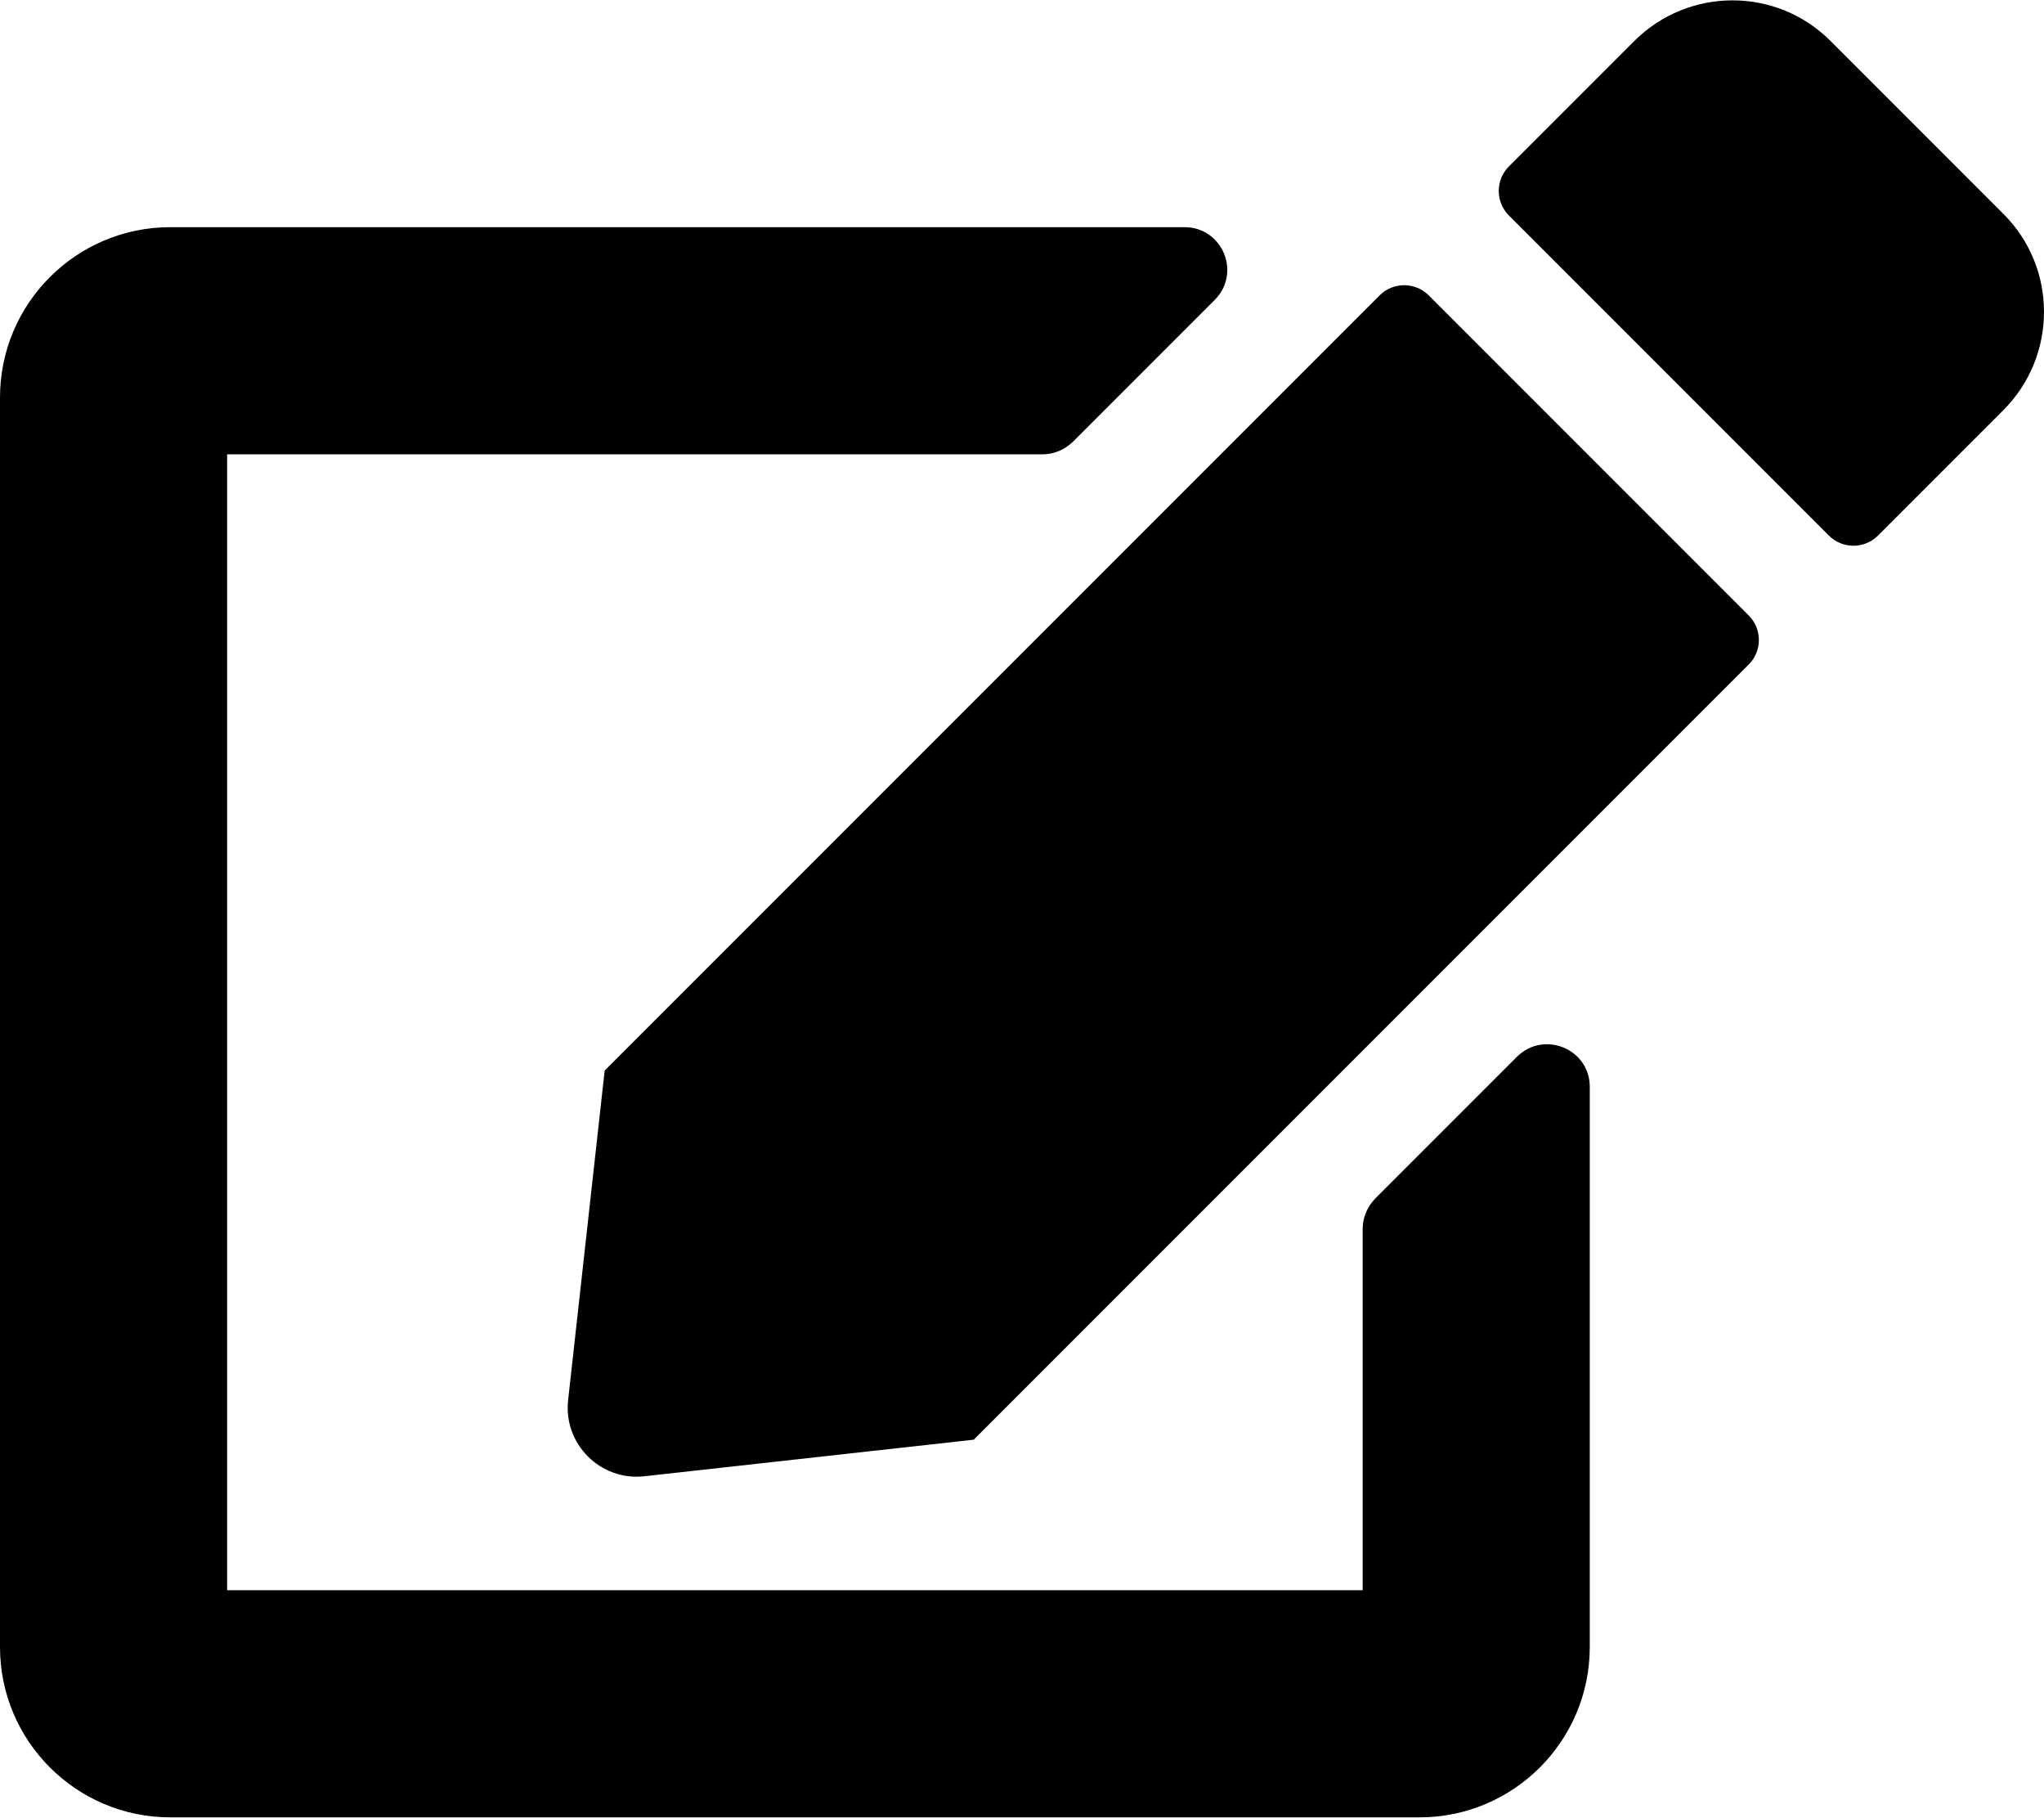
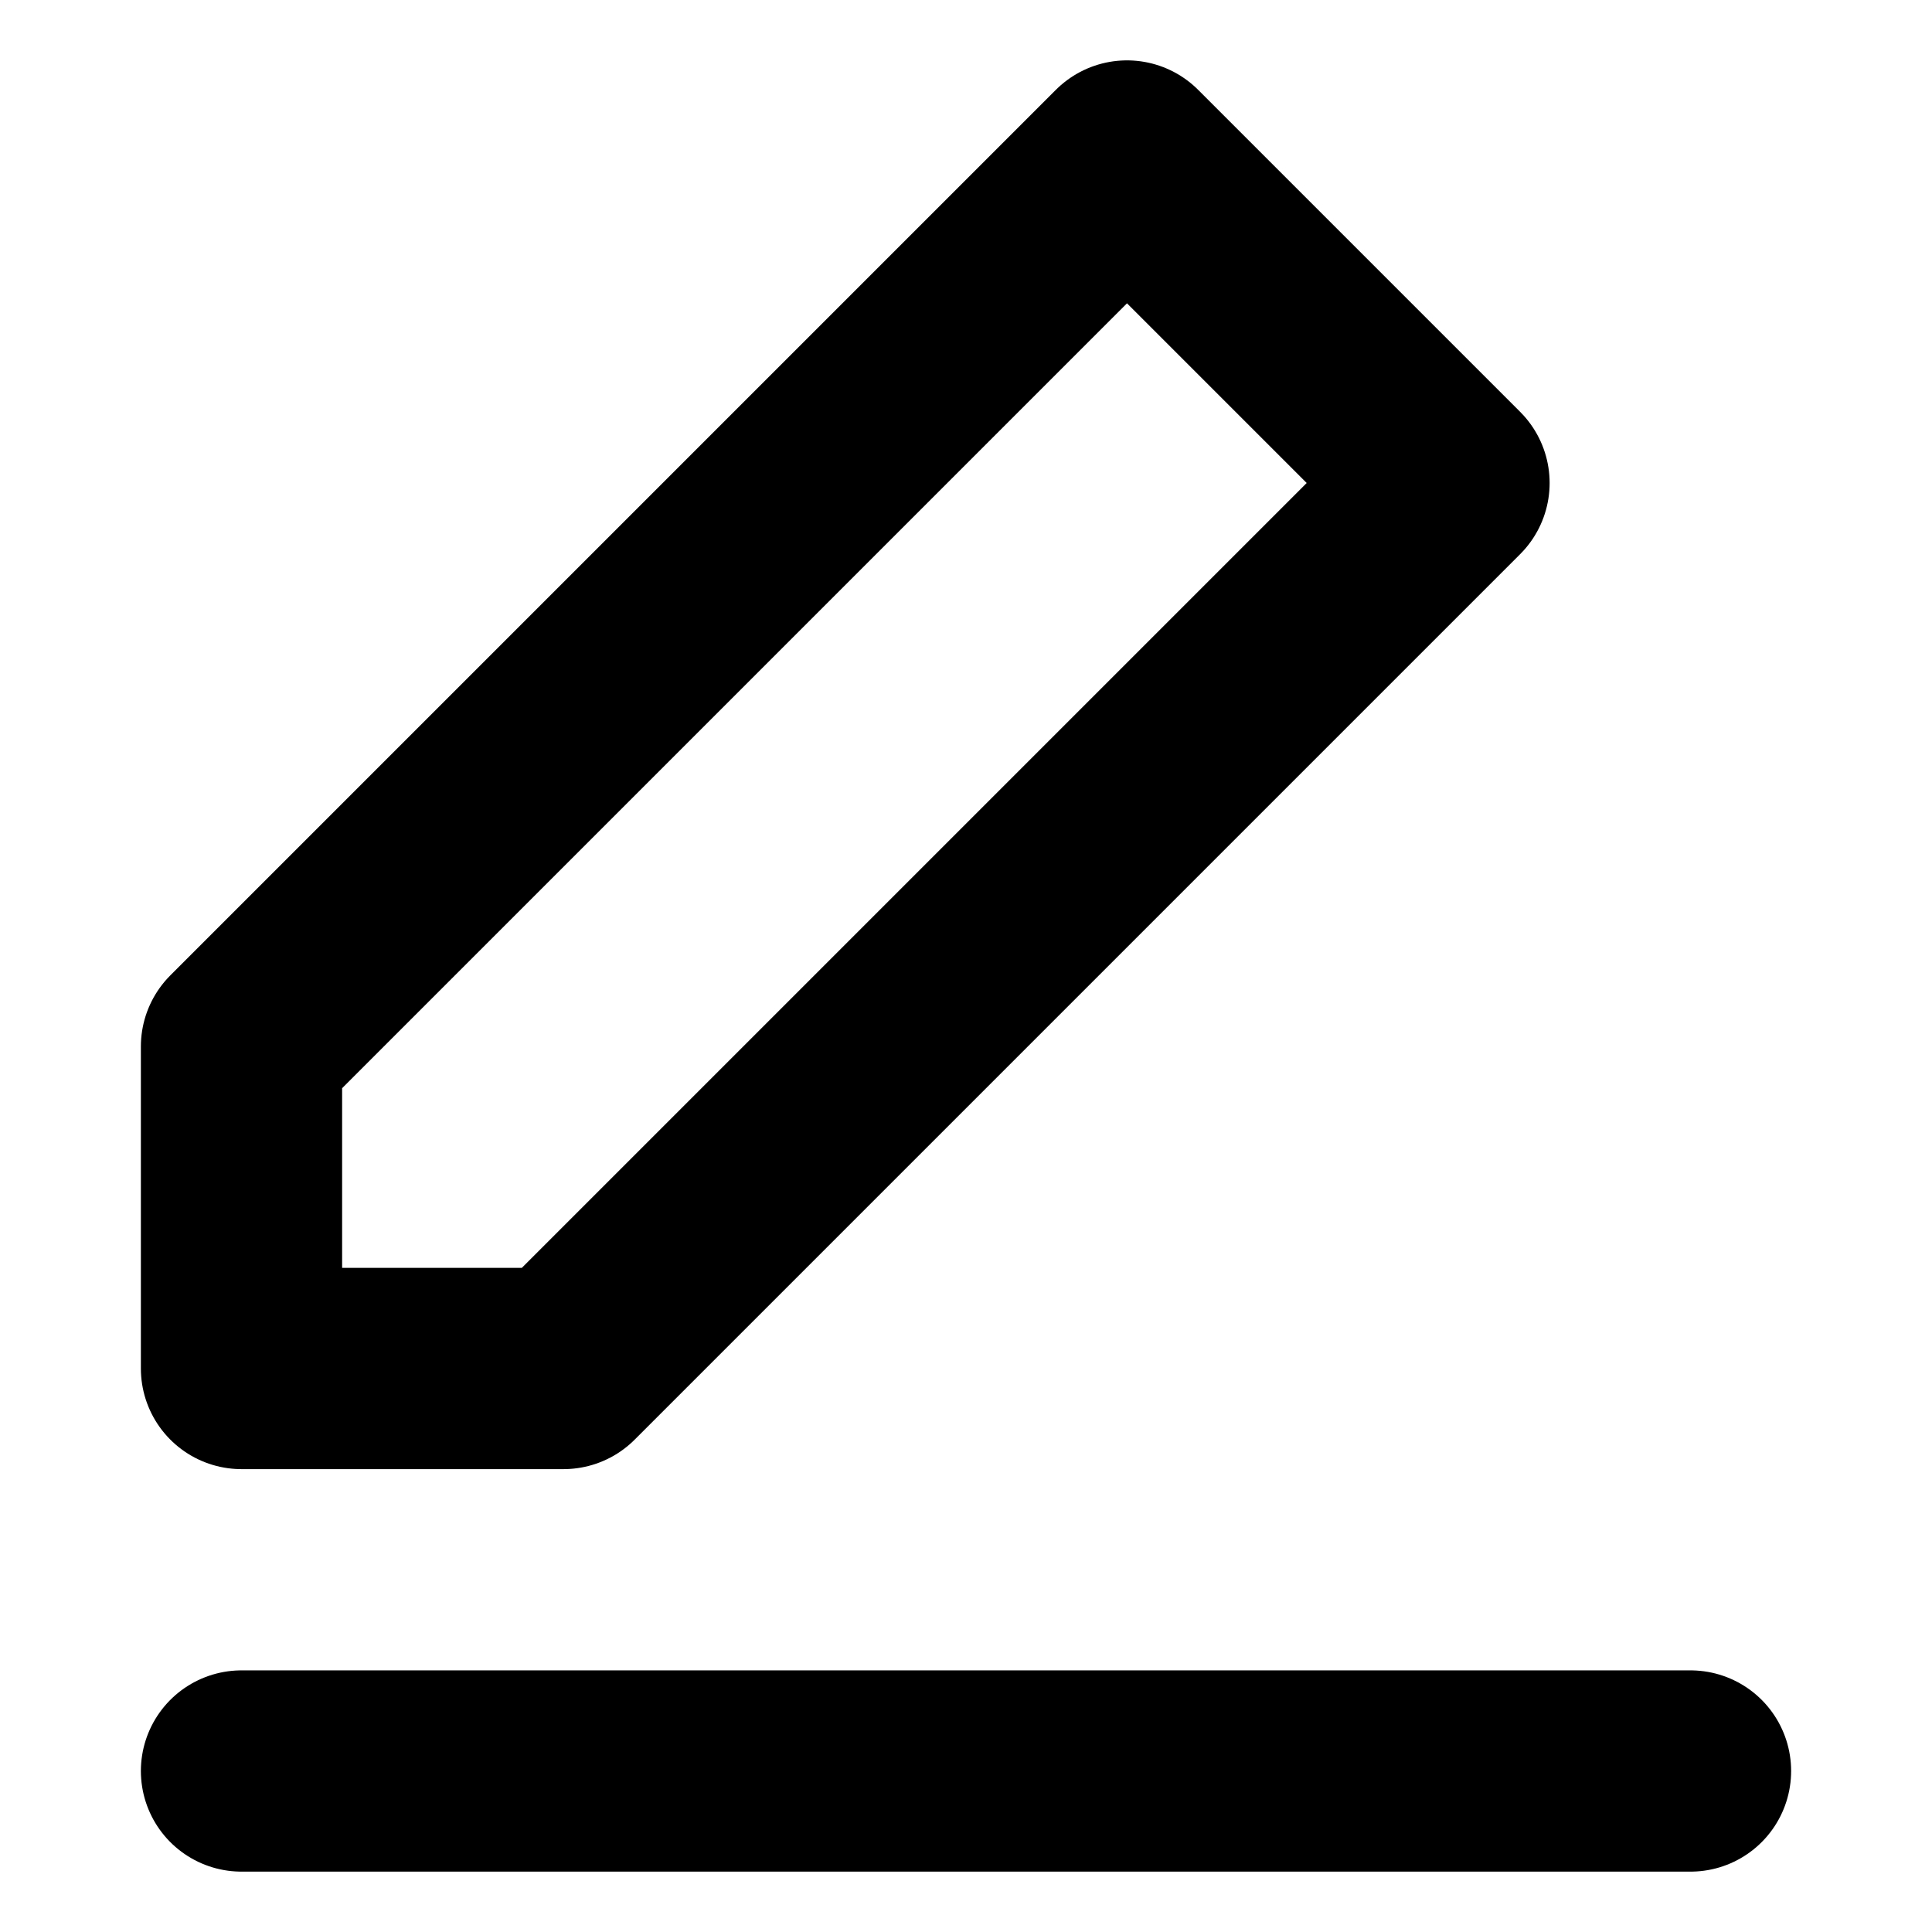
- <svg xmlns="http://www.w3.org/2000/svg" aria-hidden="true" focusable="false" data-prefix="fas" data-icon="edit" class="svg-inline--fa fa-edit fa-w-18" role="img" viewBox="0 0 576 512">
-   <path fill="currentColor" d="M402.6 83.2l90.2 90.2c3.8 3.8 3.8 10 0 13.8L274.4 405.6l-92.8 10.3c-12.4 1.4-22.9-9.1-21.5-21.5l10.3-92.8L388.8 83.2c3.8-3.8 10-3.8 13.8 0zm162-22.9l-48.8-48.8c-15.2-15.2-39.9-15.2-55.2 0l-35.4 35.4c-3.8 3.8-3.8 10 0 13.8l90.2 90.2c3.8 3.8 10 3.8 13.8 0l35.4-35.4c15.2-15.3 15.2-40 0-55.2zM384 346.2V448H64V128h229.8c3.2 0 6.2-1.3 8.5-3.5l40-40c7.6-7.6 2.2-20.5-8.5-20.5H48C21.5 64 0 85.5 0 112v352c0 26.5 21.5 48 48 48h352c26.5 0 48-21.5 48-48V306.2c0-10.7-12.9-16-20.5-8.5l-40 40c-2.2 2.3-3.5 5.3-3.5 8.5z" />
+ <svg xmlns="http://www.w3.org/2000/svg" width="16" height="16" viewBox="0 0 24 24" fill="none" stroke="currentColor" stroke-width="2.5" stroke-linecap="round" stroke-linejoin="round">
+   <polygon points="14 2 18 6 7 17 3 17 3 13 14 2" />
+   <line x1="3" y1="22" x2="21" y2="22" />
</svg>
